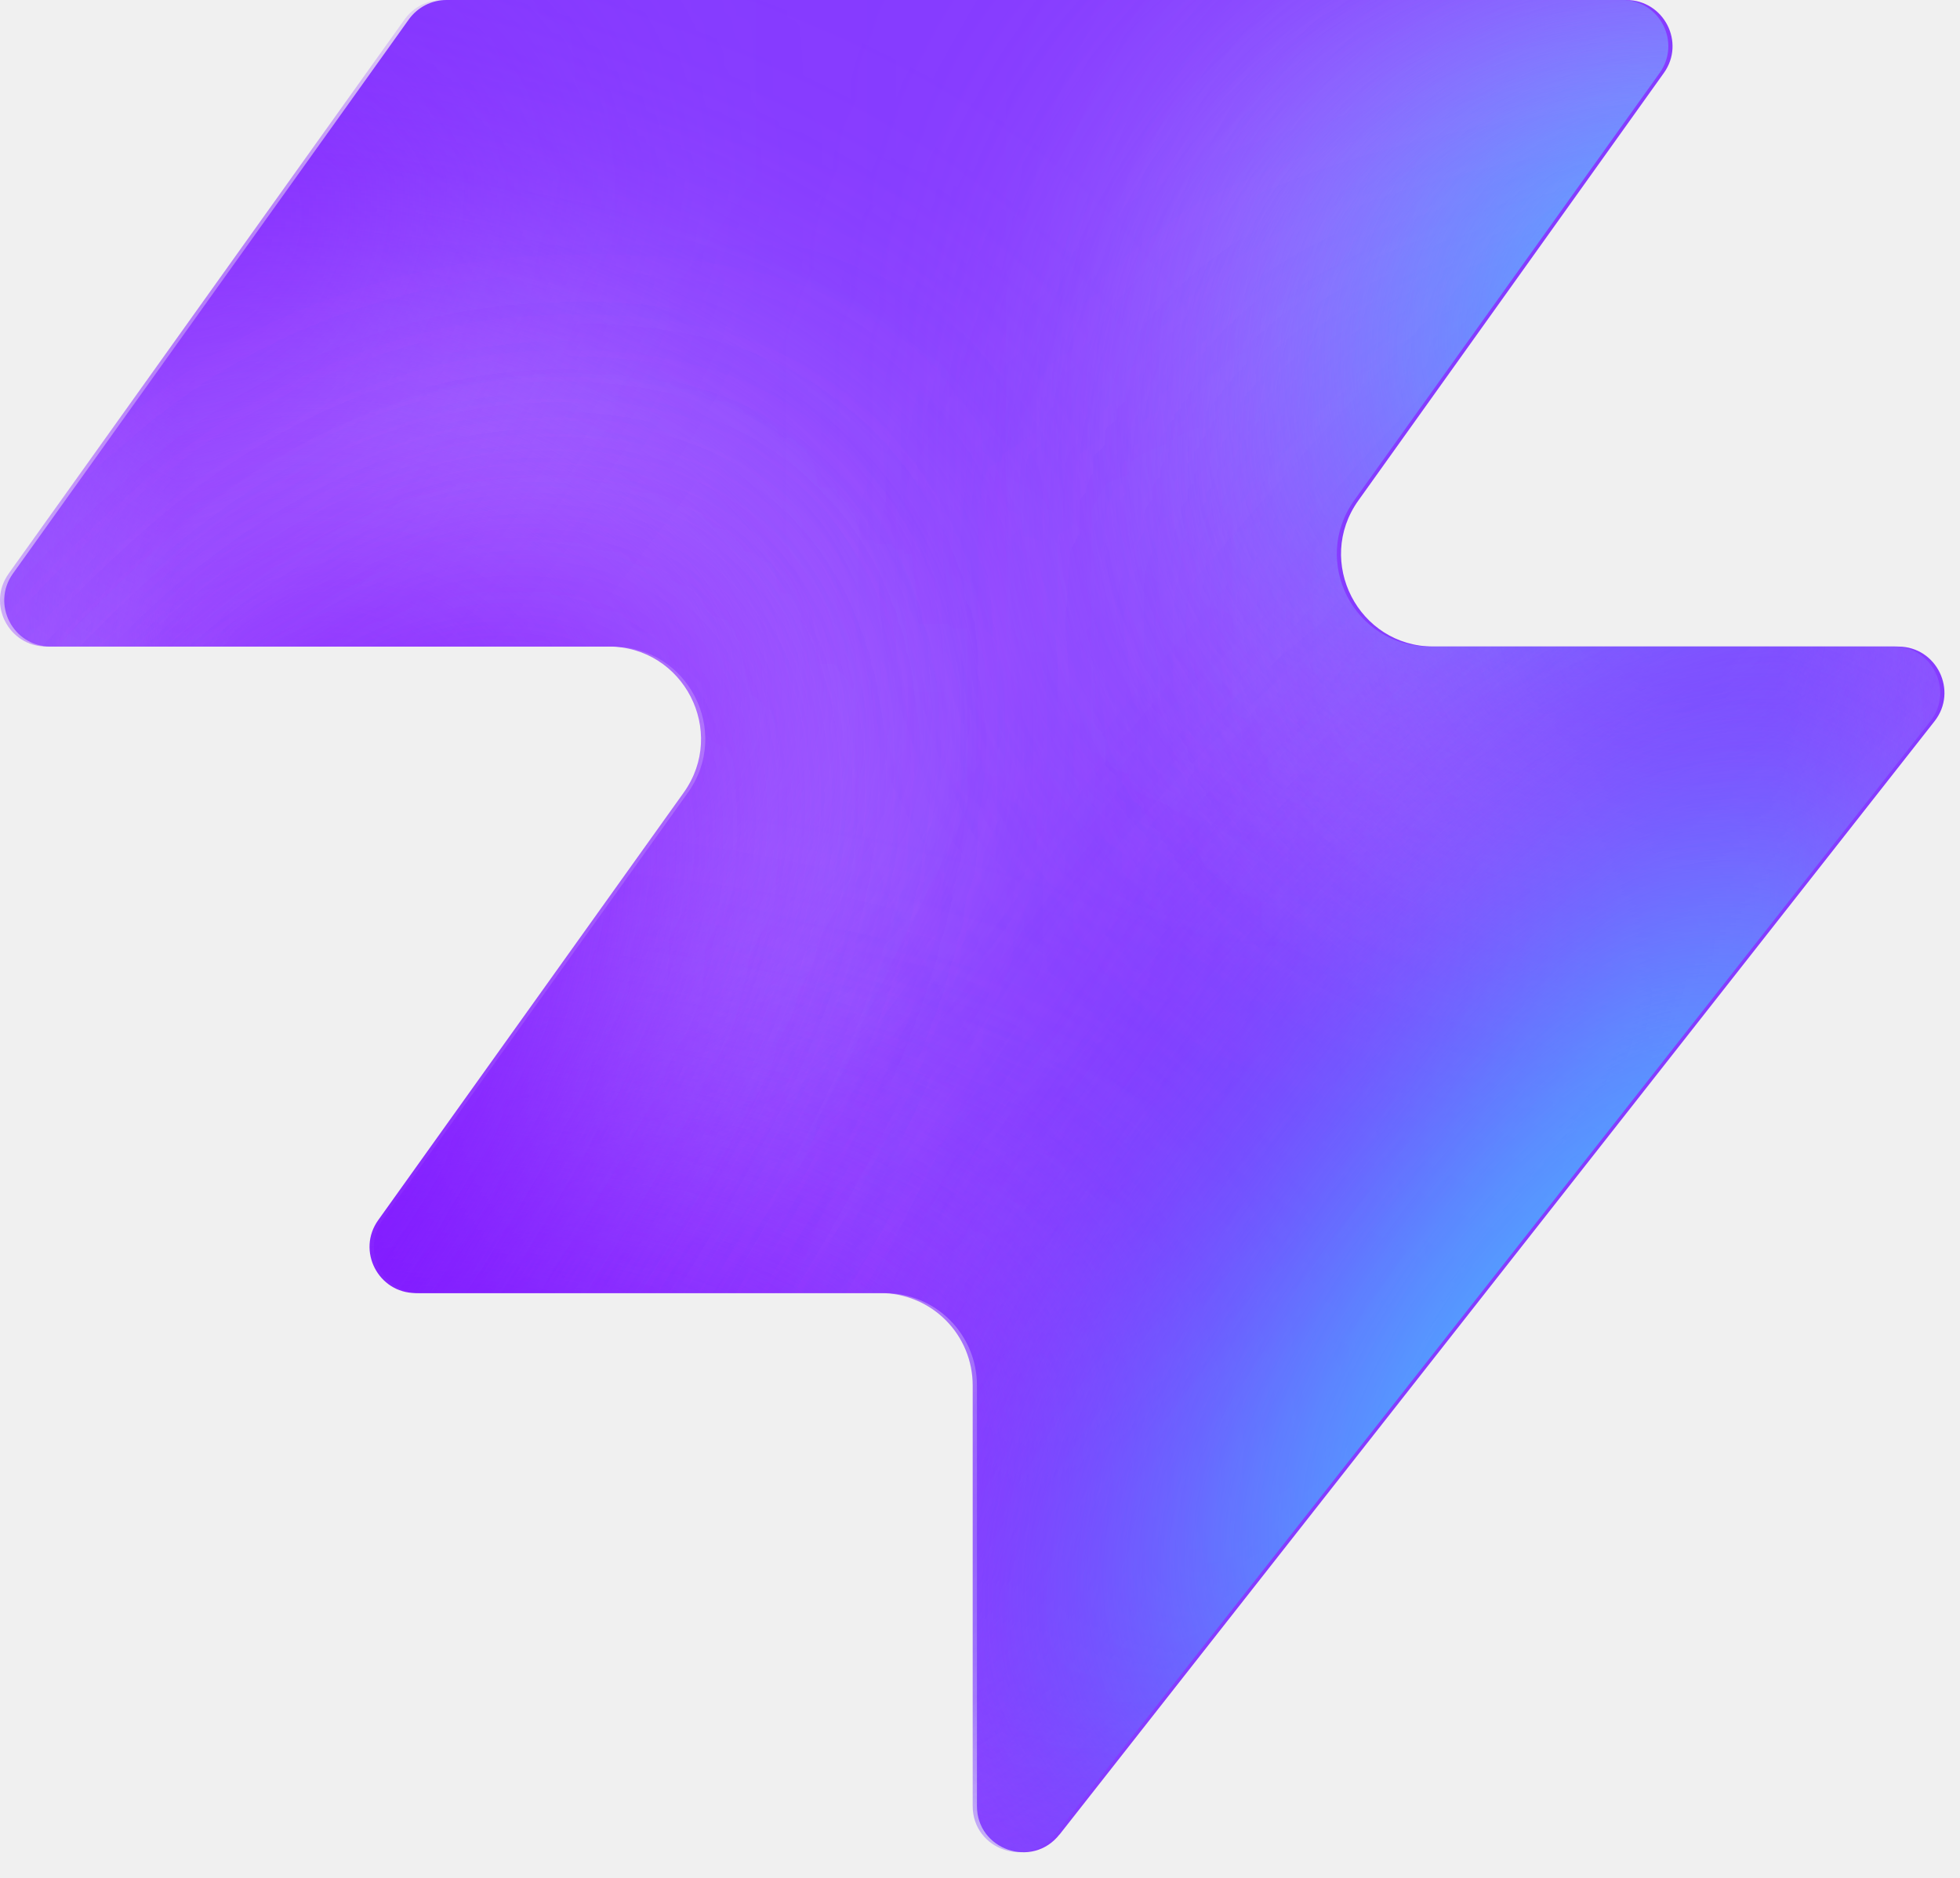
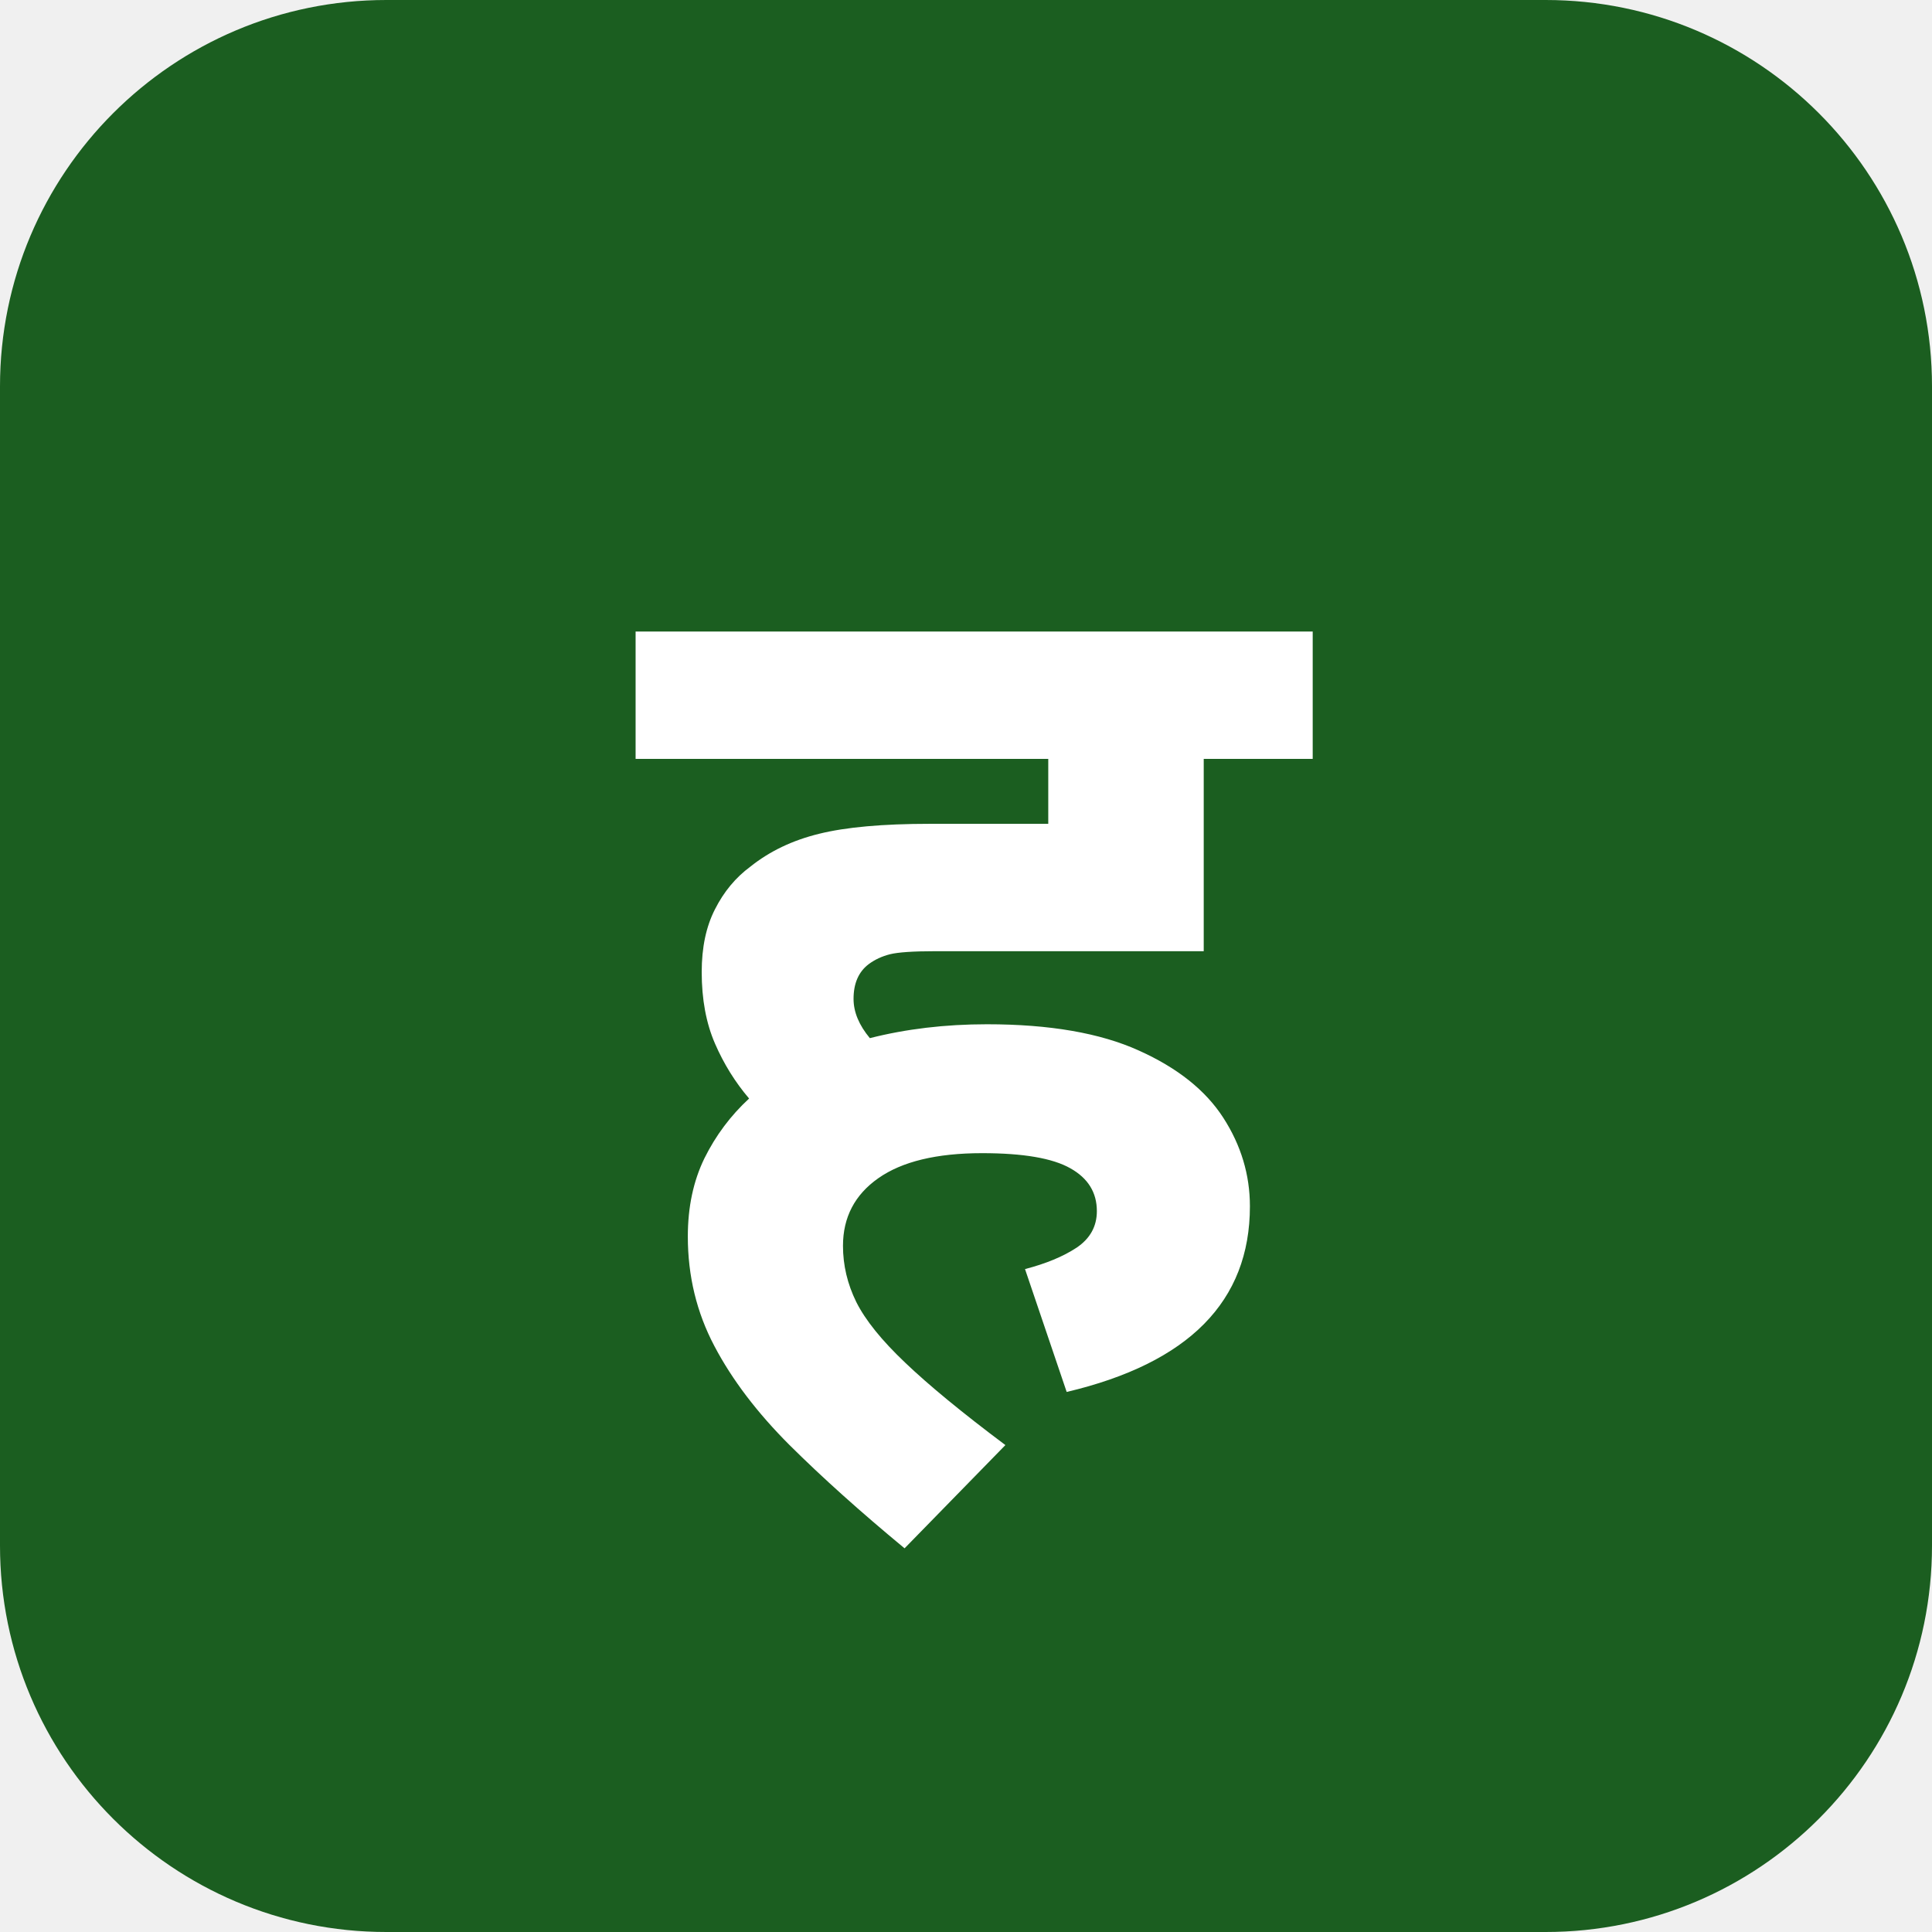
- <svg xmlns="http://www.w3.org/2000/svg" width="48" height="46" fill="none" viewBox="0 0 48 46">
-   <path fill="#863bff" d="M25.946 44.938c-.664.845-2.021.375-2.021-.698V33.937a2.26 2.26 0 0 0-2.262-2.262H10.287c-.92 0-1.456-1.04-.92-1.788l7.48-10.471c1.07-1.497 0-3.578-1.842-3.578H1.237c-.92 0-1.456-1.04-.92-1.788L10.013.474c.214-.297.556-.474.92-.474h28.894c.92 0 1.456 1.04.92 1.788l-7.48 10.471c-1.07 1.498 0 3.579 1.842 3.579h11.377c.943 0 1.473 1.088.89 1.83L25.947 44.94z" style="fill:#863bff;fill:color(display-p3 .525 .23 1);fill-opacity:1" />
-   <mask id="a" width="48" height="46" x="0" y="0" maskUnits="userSpaceOnUse" style="mask-type:alpha">
-     <path fill="#000" d="M25.842 44.938c-.664.844-2.021.375-2.021-.698V33.937a2.26 2.26 0 0 0-2.262-2.262H10.183c-.92 0-1.456-1.04-.92-1.788l7.48-10.471c1.07-1.498 0-3.579-1.842-3.579H1.133c-.92 0-1.456-1.04-.92-1.787L9.91.473c.214-.297.556-.474.92-.474h28.894c.92 0 1.456 1.04.92 1.788l-7.48 10.471c-1.07 1.498 0 3.578 1.842 3.578h11.377c.943 0 1.473 1.088.89 1.832L25.843 44.94z" style="fill:#000;fill-opacity:1" />
-   </mask>
-   <g mask="url(#a)">
-     <g filter="url(#b)">
-       <ellipse cx="5.508" cy="14.704" fill="#ede6ff" rx="5.508" ry="14.704" style="fill:#ede6ff;fill:color(display-p3 .927 .903 1);fill-opacity:1" transform="matrix(.00324 1 1 -.00324 -4.47 31.516)" />
-     </g>
-     <g filter="url(#c)">
-       <ellipse cx="10.399" cy="29.851" fill="#ede6ff" rx="10.399" ry="29.851" style="fill:#ede6ff;fill:color(display-p3 .927 .903 1);fill-opacity:1" transform="matrix(.00324 1 1 -.00324 -39.328 7.883)" />
-     </g>
-     <g filter="url(#d)">
-       <ellipse cx="5.508" cy="30.487" fill="#7e14ff" rx="5.508" ry="30.487" style="fill:#7e14ff;fill:color(display-p3 .492 .077 1);fill-opacity:1" transform="rotate(89.814 -25.913 -14.639)scale(1 -1)" />
-     </g>
-     <g filter="url(#e)">
-       <ellipse cx="5.508" cy="30.599" fill="#7e14ff" rx="5.508" ry="30.599" style="fill:#7e14ff;fill:color(display-p3 .492 .077 1);fill-opacity:1" transform="rotate(89.814 -32.644 -3.334)scale(1 -1)" />
-     </g>
-     <g filter="url(#f)">
-       <ellipse cx="5.508" cy="30.599" fill="#7e14ff" rx="5.508" ry="30.599" style="fill:#7e14ff;fill:color(display-p3 .492 .077 1);fill-opacity:1" transform="matrix(.00324 1 1 -.00324 -34.34 30.47)" />
-     </g>
-     <g filter="url(#g)">
-       <ellipse cx="14.072" cy="22.078" fill="#ede6ff" rx="14.072" ry="22.078" style="fill:#ede6ff;fill:color(display-p3 .927 .903 1);fill-opacity:1" transform="rotate(93.35 24.506 48.493)scale(-1 1)" />
-     </g>
-     <g filter="url(#h)">
-       <ellipse cx="3.47" cy="21.501" fill="#7e14ff" rx="3.47" ry="21.501" style="fill:#7e14ff;fill:color(display-p3 .492 .077 1);fill-opacity:1" transform="rotate(89.009 28.708 47.59)scale(-1 1)" />
-     </g>
-     <g filter="url(#i)">
-       <ellipse cx="3.47" cy="21.501" fill="#7e14ff" rx="3.47" ry="21.501" style="fill:#7e14ff;fill:color(display-p3 .492 .077 1);fill-opacity:1" transform="rotate(89.009 28.708 47.59)scale(-1 1)" />
-     </g>
-     <g filter="url(#j)">
-       <ellipse cx=".387" cy="8.972" fill="#7e14ff" rx="4.407" ry="29.108" style="fill:#7e14ff;fill:color(display-p3 .492 .077 1);fill-opacity:1" transform="rotate(39.51 .387 8.972)" />
-     </g>
-     <g filter="url(#k)">
-       <ellipse cx="47.523" cy="-6.092" fill="#7e14ff" rx="4.407" ry="29.108" style="fill:#7e14ff;fill:color(display-p3 .492 .077 1);fill-opacity:1" transform="rotate(37.892 47.523 -6.092)" />
-     </g>
-     <g filter="url(#l)">
-       <ellipse cx="41.412" cy="6.333" fill="#47bfff" rx="5.971" ry="9.665" style="fill:#47bfff;fill:color(display-p3 .28 .748 1);fill-opacity:1" transform="rotate(37.892 41.412 6.333)" />
-     </g>
-     <g filter="url(#m)">
-       <ellipse cx="-1.879" cy="38.332" fill="#7e14ff" rx="4.407" ry="29.108" style="fill:#7e14ff;fill:color(display-p3 .492 .077 1);fill-opacity:1" transform="rotate(37.892 -1.88 38.332)" />
-     </g>
-     <g filter="url(#n)">
-       <ellipse cx="-1.879" cy="38.332" fill="#7e14ff" rx="4.407" ry="29.108" style="fill:#7e14ff;fill:color(display-p3 .492 .077 1);fill-opacity:1" transform="rotate(37.892 -1.88 38.332)" />
-     </g>
-     <g filter="url(#o)">
-       <ellipse cx="35.651" cy="29.907" fill="#7e14ff" rx="4.407" ry="29.108" style="fill:#7e14ff;fill:color(display-p3 .492 .077 1);fill-opacity:1" transform="rotate(37.892 35.651 29.907)" />
-     </g>
-     <g filter="url(#p)">
-       <ellipse cx="38.418" cy="32.4" fill="#47bfff" rx="5.971" ry="15.297" style="fill:#47bfff;fill:color(display-p3 .28 .748 1);fill-opacity:1" transform="rotate(37.892 38.418 32.4)" />
-     </g>
-   </g>
-   <defs>
-     <filter id="b" width="60.045" height="41.654" x="-19.77" y="16.149" color-interpolation-filters="sRGB" filterUnits="userSpaceOnUse">
-       <feFlood flood-opacity="0" result="BackgroundImageFix" />
-       <feBlend in="SourceGraphic" in2="BackgroundImageFix" result="shape" />
-       <feGaussianBlur result="effect1_foregroundBlur_2002_17158" stdDeviation="7.659" />
-     </filter>
-     <filter id="c" width="90.34" height="51.437" x="-54.613" y="-7.533" color-interpolation-filters="sRGB" filterUnits="userSpaceOnUse">
-       <feFlood flood-opacity="0" result="BackgroundImageFix" />
-       <feBlend in="SourceGraphic" in2="BackgroundImageFix" result="shape" />
-       <feGaussianBlur result="effect1_foregroundBlur_2002_17158" stdDeviation="7.659" />
-     </filter>
-     <filter id="d" width="79.355" height="29.4" x="-49.64" y="2.03" color-interpolation-filters="sRGB" filterUnits="userSpaceOnUse">
-       <feFlood flood-opacity="0" result="BackgroundImageFix" />
-       <feBlend in="SourceGraphic" in2="BackgroundImageFix" result="shape" />
-       <feGaussianBlur result="effect1_foregroundBlur_2002_17158" stdDeviation="4.596" />
-     </filter>
-     <filter id="e" width="79.579" height="29.4" x="-45.045" y="20.029" color-interpolation-filters="sRGB" filterUnits="userSpaceOnUse">
-       <feFlood flood-opacity="0" result="BackgroundImageFix" />
-       <feBlend in="SourceGraphic" in2="BackgroundImageFix" result="shape" />
-       <feGaussianBlur result="effect1_foregroundBlur_2002_17158" stdDeviation="4.596" />
-     </filter>
-     <filter id="f" width="79.579" height="29.4" x="-43.513" y="21.178" color-interpolation-filters="sRGB" filterUnits="userSpaceOnUse">
-       <feFlood flood-opacity="0" result="BackgroundImageFix" />
-       <feBlend in="SourceGraphic" in2="BackgroundImageFix" result="shape" />
-       <feGaussianBlur result="effect1_foregroundBlur_2002_17158" stdDeviation="4.596" />
-     </filter>
-     <filter id="g" width="74.749" height="58.852" x="15.756" y="-17.901" color-interpolation-filters="sRGB" filterUnits="userSpaceOnUse">
-       <feFlood flood-opacity="0" result="BackgroundImageFix" />
-       <feBlend in="SourceGraphic" in2="BackgroundImageFix" result="shape" />
-       <feGaussianBlur result="effect1_foregroundBlur_2002_17158" stdDeviation="7.659" />
-     </filter>
-     <filter id="h" width="61.377" height="25.362" x="23.548" y="2.284" color-interpolation-filters="sRGB" filterUnits="userSpaceOnUse">
-       <feFlood flood-opacity="0" result="BackgroundImageFix" />
-       <feBlend in="SourceGraphic" in2="BackgroundImageFix" result="shape" />
-       <feGaussianBlur result="effect1_foregroundBlur_2002_17158" stdDeviation="4.596" />
-     </filter>
-     <filter id="i" width="61.377" height="25.362" x="23.548" y="2.284" color-interpolation-filters="sRGB" filterUnits="userSpaceOnUse">
-       <feFlood flood-opacity="0" result="BackgroundImageFix" />
-       <feBlend in="SourceGraphic" in2="BackgroundImageFix" result="shape" />
-       <feGaussianBlur result="effect1_foregroundBlur_2002_17158" stdDeviation="4.596" />
-     </filter>
-     <filter id="j" width="56.045" height="63.649" x="-27.636" y="-22.853" color-interpolation-filters="sRGB" filterUnits="userSpaceOnUse">
-       <feFlood flood-opacity="0" result="BackgroundImageFix" />
-       <feBlend in="SourceGraphic" in2="BackgroundImageFix" result="shape" />
-       <feGaussianBlur result="effect1_foregroundBlur_2002_17158" stdDeviation="4.596" />
-     </filter>
-     <filter id="k" width="54.814" height="64.646" x="20.116" y="-38.415" color-interpolation-filters="sRGB" filterUnits="userSpaceOnUse">
-       <feFlood flood-opacity="0" result="BackgroundImageFix" />
-       <feBlend in="SourceGraphic" in2="BackgroundImageFix" result="shape" />
-       <feGaussianBlur result="effect1_foregroundBlur_2002_17158" stdDeviation="4.596" />
-     </filter>
-     <filter id="l" width="33.541" height="35.313" x="24.641" y="-11.323" color-interpolation-filters="sRGB" filterUnits="userSpaceOnUse">
-       <feFlood flood-opacity="0" result="BackgroundImageFix" />
-       <feBlend in="SourceGraphic" in2="BackgroundImageFix" result="shape" />
-       <feGaussianBlur result="effect1_foregroundBlur_2002_17158" stdDeviation="4.596" />
-     </filter>
-     <filter id="m" width="54.814" height="64.646" x="-29.286" y="6.009" color-interpolation-filters="sRGB" filterUnits="userSpaceOnUse">
-       <feFlood flood-opacity="0" result="BackgroundImageFix" />
-       <feBlend in="SourceGraphic" in2="BackgroundImageFix" result="shape" />
-       <feGaussianBlur result="effect1_foregroundBlur_2002_17158" stdDeviation="4.596" />
-     </filter>
-     <filter id="n" width="54.814" height="64.646" x="-29.286" y="6.009" color-interpolation-filters="sRGB" filterUnits="userSpaceOnUse">
-       <feFlood flood-opacity="0" result="BackgroundImageFix" />
-       <feBlend in="SourceGraphic" in2="BackgroundImageFix" result="shape" />
-       <feGaussianBlur result="effect1_foregroundBlur_2002_17158" stdDeviation="4.596" />
-     </filter>
-     <filter id="o" width="54.814" height="64.646" x="8.244" y="-2.416" color-interpolation-filters="sRGB" filterUnits="userSpaceOnUse">
-       <feFlood flood-opacity="0" result="BackgroundImageFix" />
-       <feBlend in="SourceGraphic" in2="BackgroundImageFix" result="shape" />
-       <feGaussianBlur result="effect1_foregroundBlur_2002_17158" stdDeviation="4.596" />
-     </filter>
-     <filter id="p" width="39.409" height="43.623" x="18.713" y="10.588" color-interpolation-filters="sRGB" filterUnits="userSpaceOnUse">
-       <feFlood flood-opacity="0" result="BackgroundImageFix" />
-       <feBlend in="SourceGraphic" in2="BackgroundImageFix" result="shape" />
-       <feGaussianBlur result="effect1_foregroundBlur_2002_17158" stdDeviation="4.596" />
-     </filter>
-   </defs>
+ <svg xmlns="http://www.w3.org/2000/svg" viewBox="0 0 100 100">
+   <rect width="100" height="100" rx="20" fill="#1b5e20" />
+   <text x="50" y="70" font-family="'Noto Sans Devanagari', sans-serif" font-size="60" font-weight="bold" fill="white" text-anchor="middle">ह</text>
</svg>
